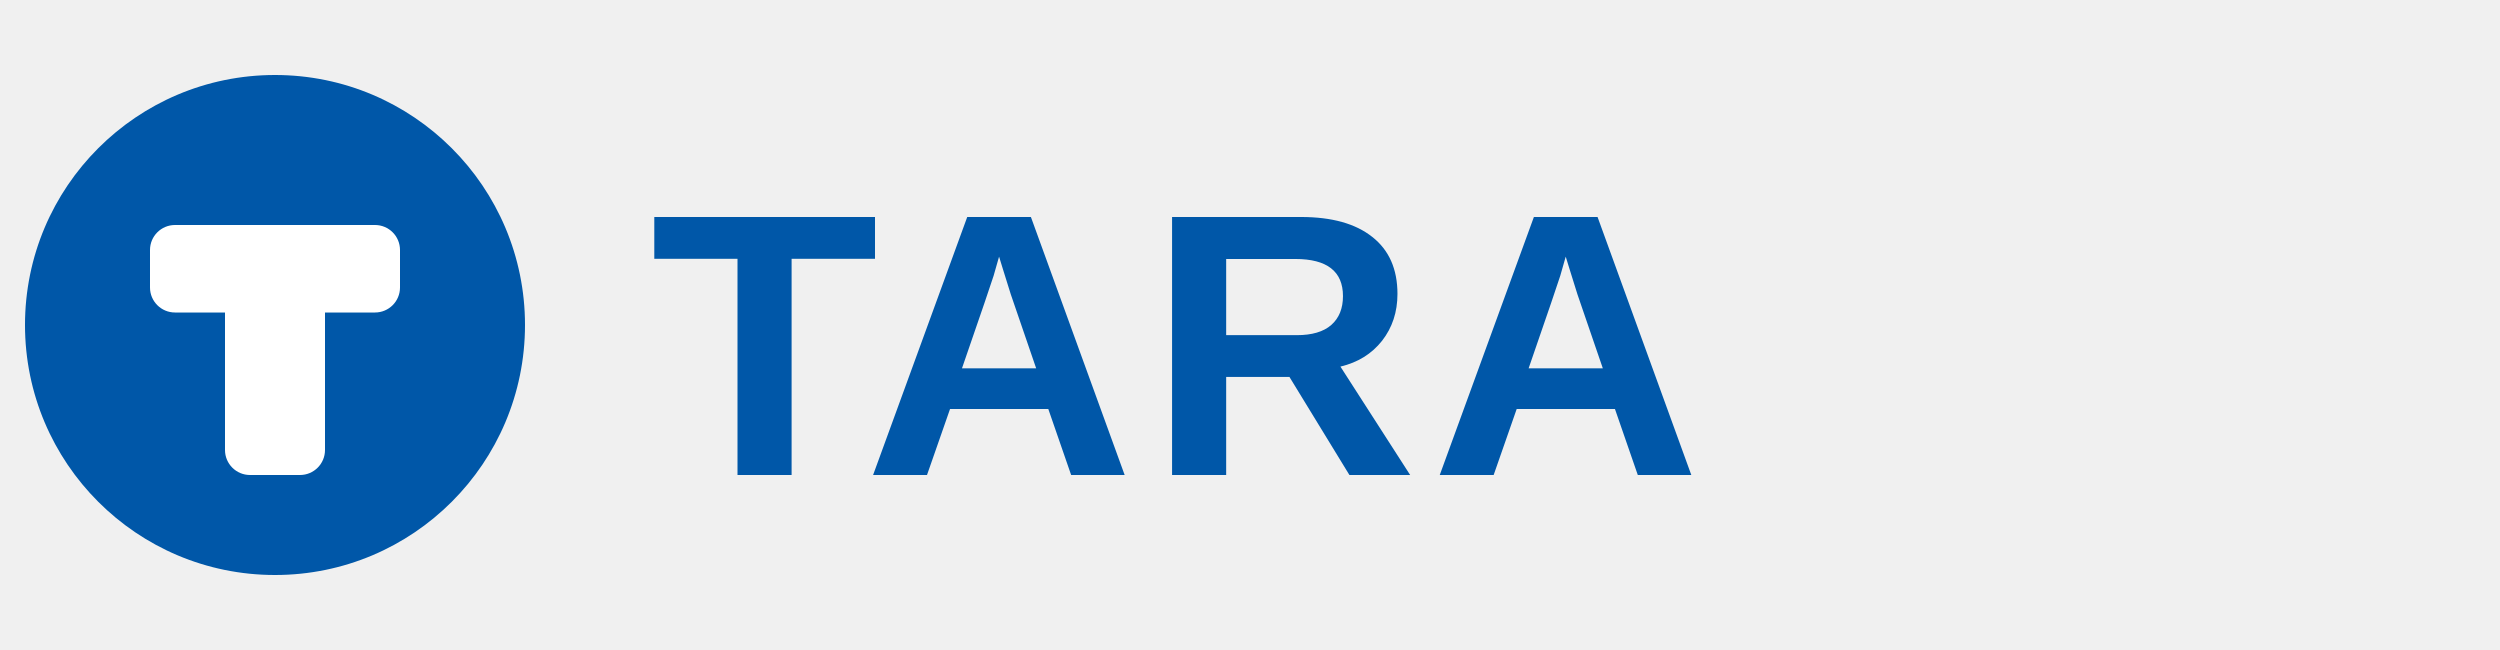
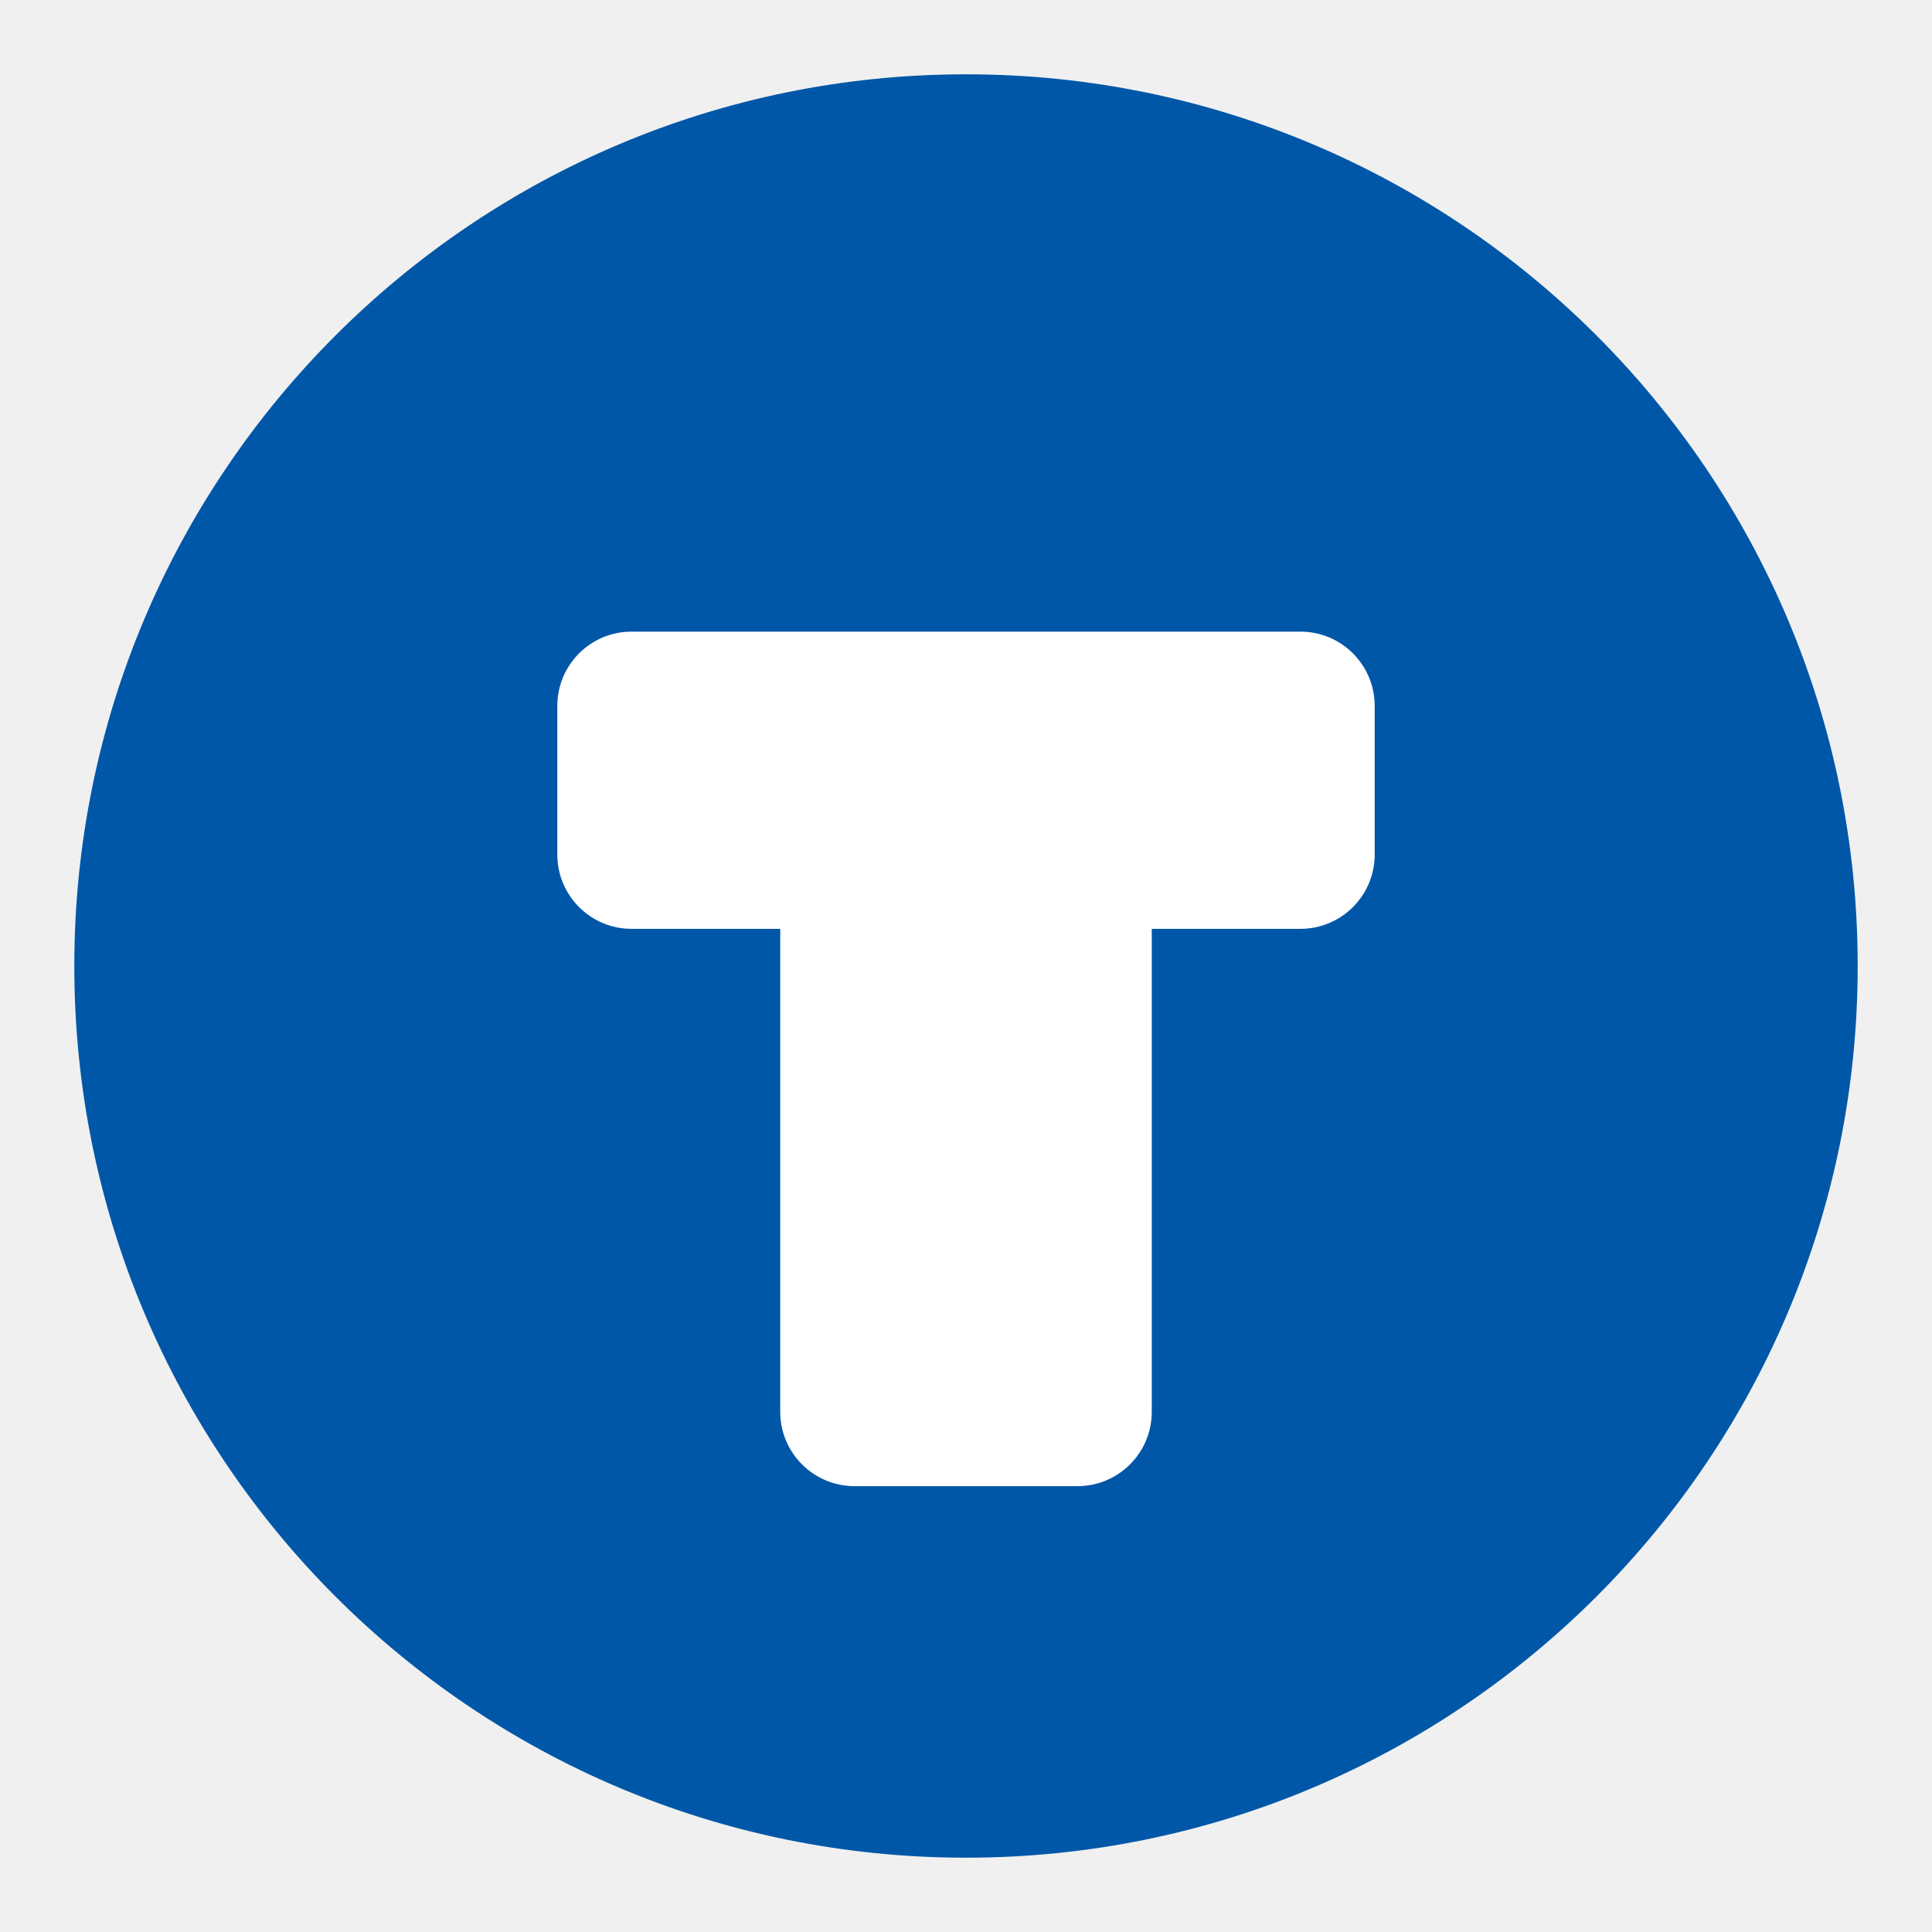
- <svg xmlns="http://www.w3.org/2000/svg" viewBox="0 0 200 52" width="200" height="52">
-   <circle cx="22" cy="26" r="20" fill="#0057a8" />
-   <rect x="12" y="18" width="20" height="7" rx="2" fill="white" />
-   <rect x="18" y="23" width="8" height="15" rx="2" fill="white" />
-   <text x="52" y="38" font-size="30" font-weight="700" font-family="Arial,Helvetica,sans-serif" fill="#0057a8" letter-spacing="1">TARA</text>
+ <svg xmlns="http://www.w3.org/2000/svg" viewBox="0 0 52 52" width="52" height="52">
+   <circle cx="26" cy="26" r="24" fill="#0057a8" />
+   <rect x="15" y="17" width="22" height="8" rx="2" fill="white" />
+   <rect x="21" y="23" width="10" height="17" rx="2" fill="white" />
</svg>
